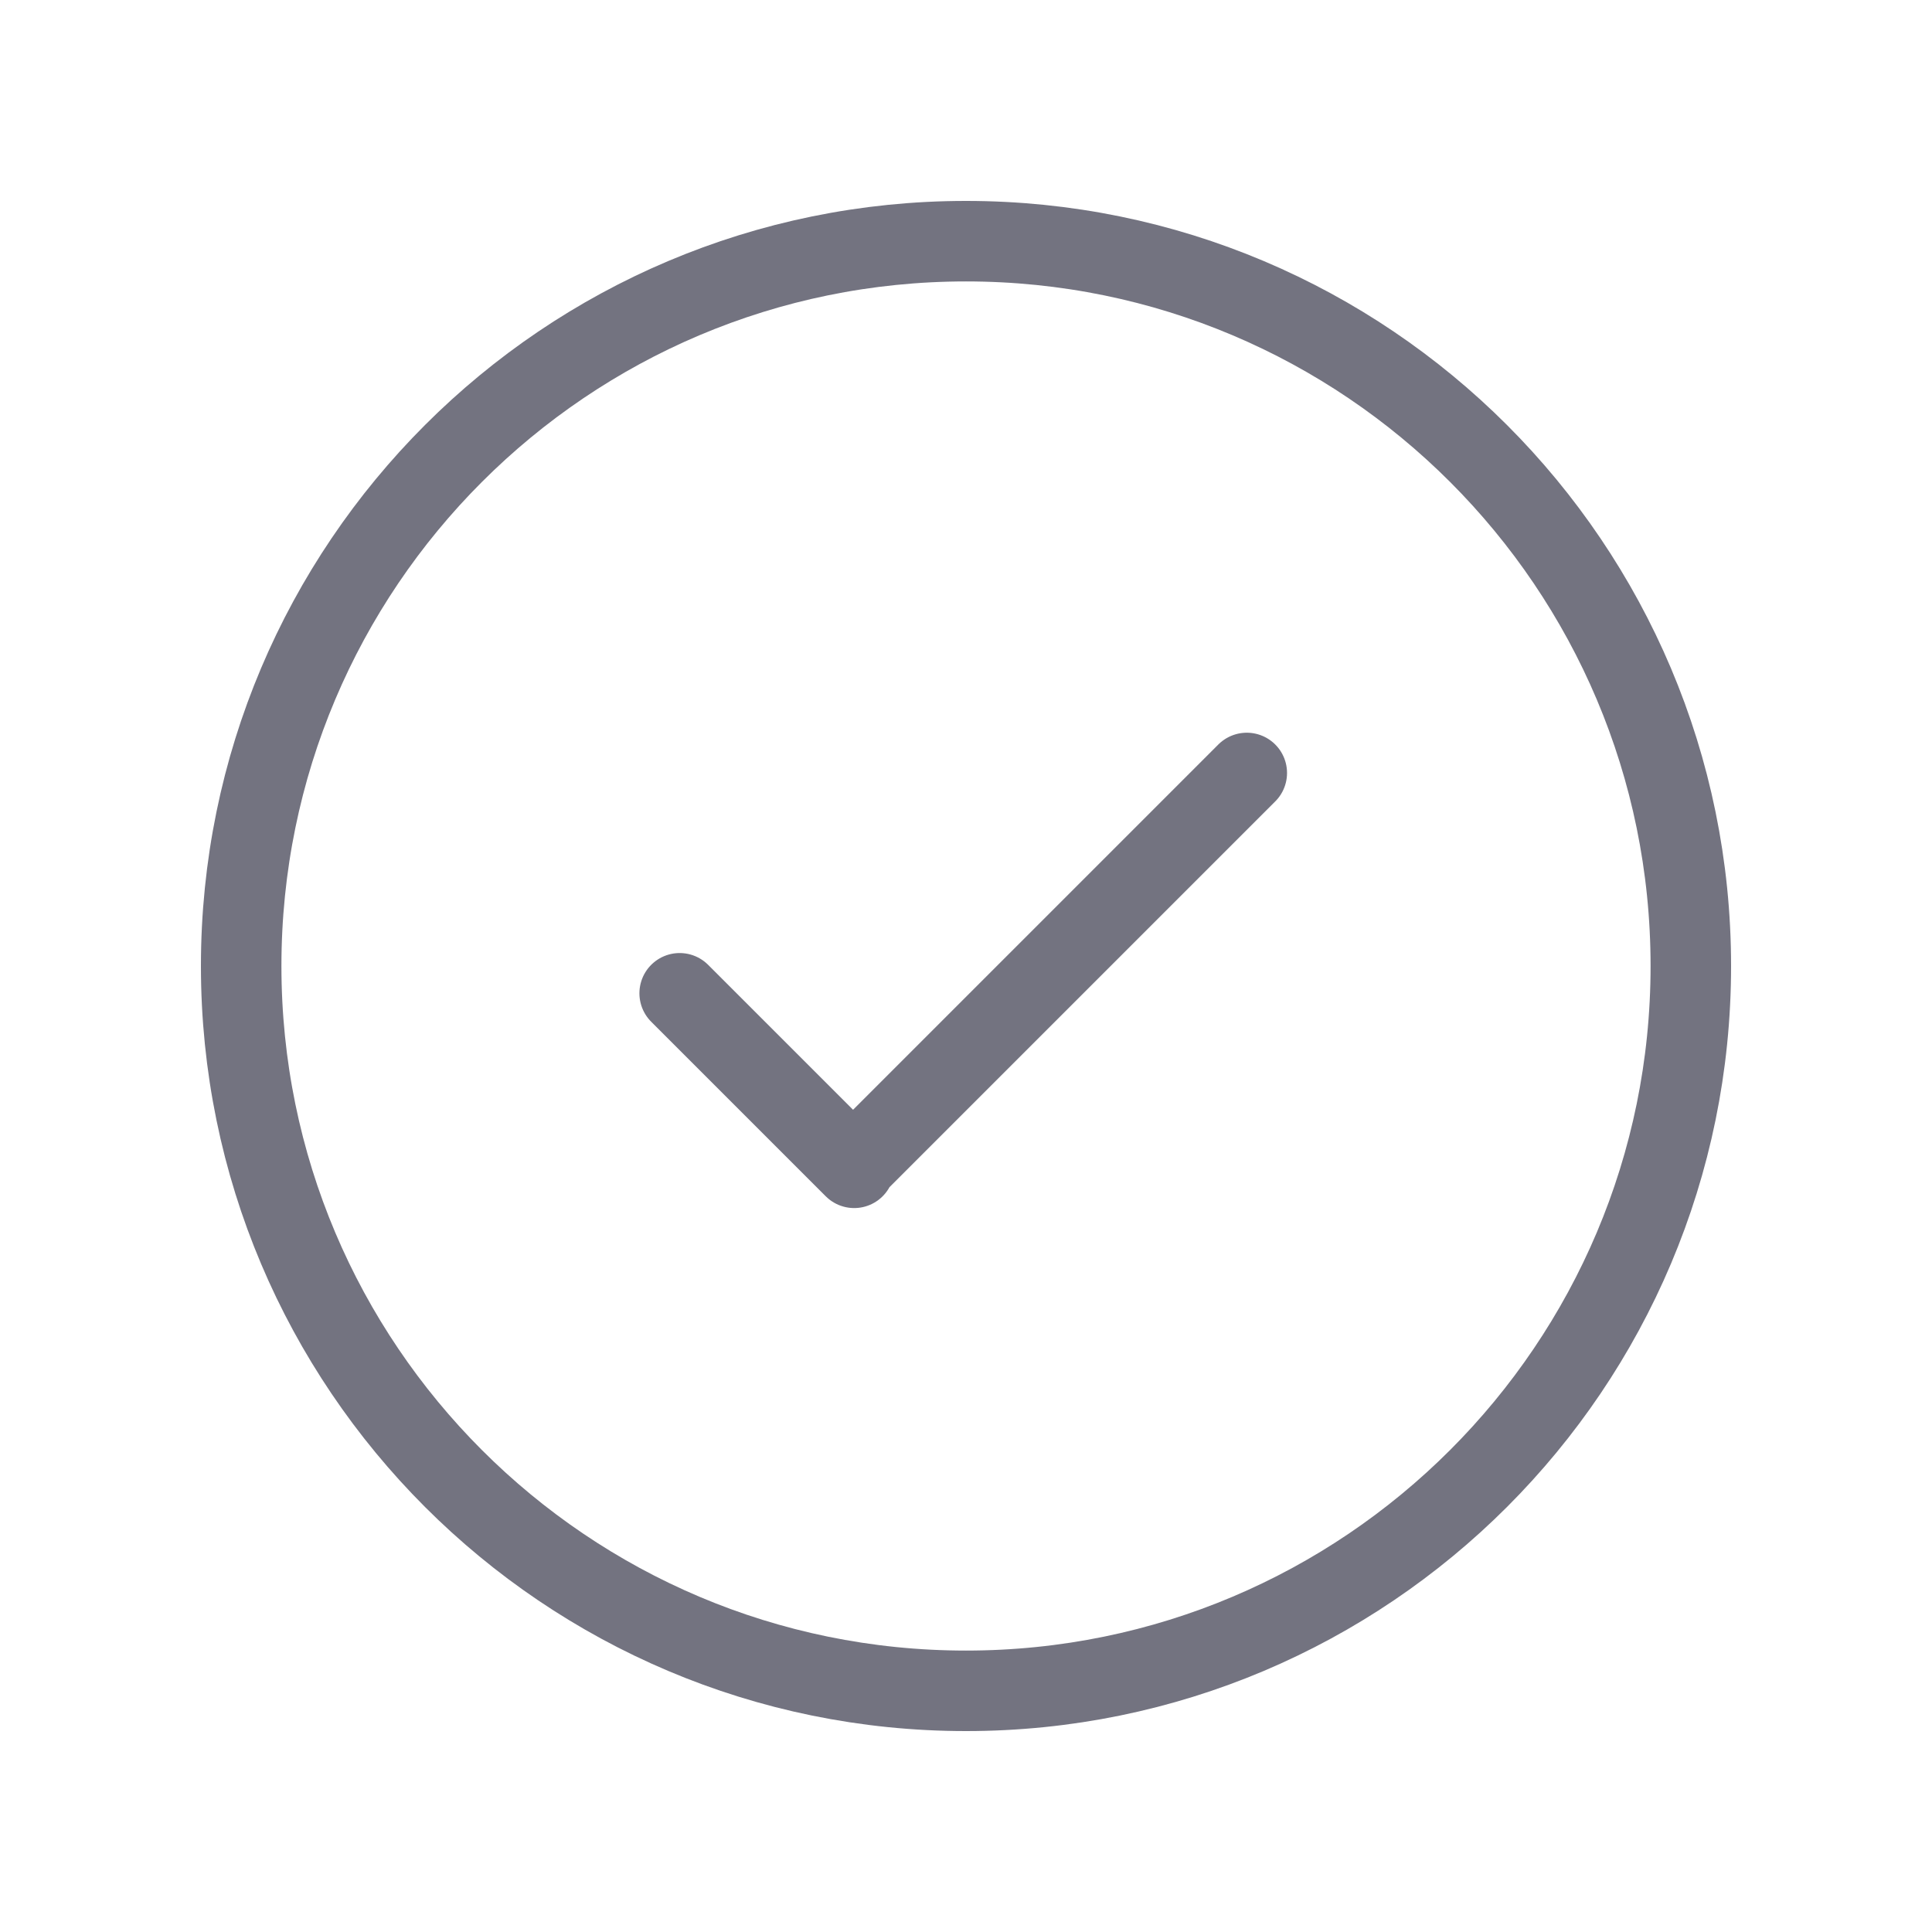
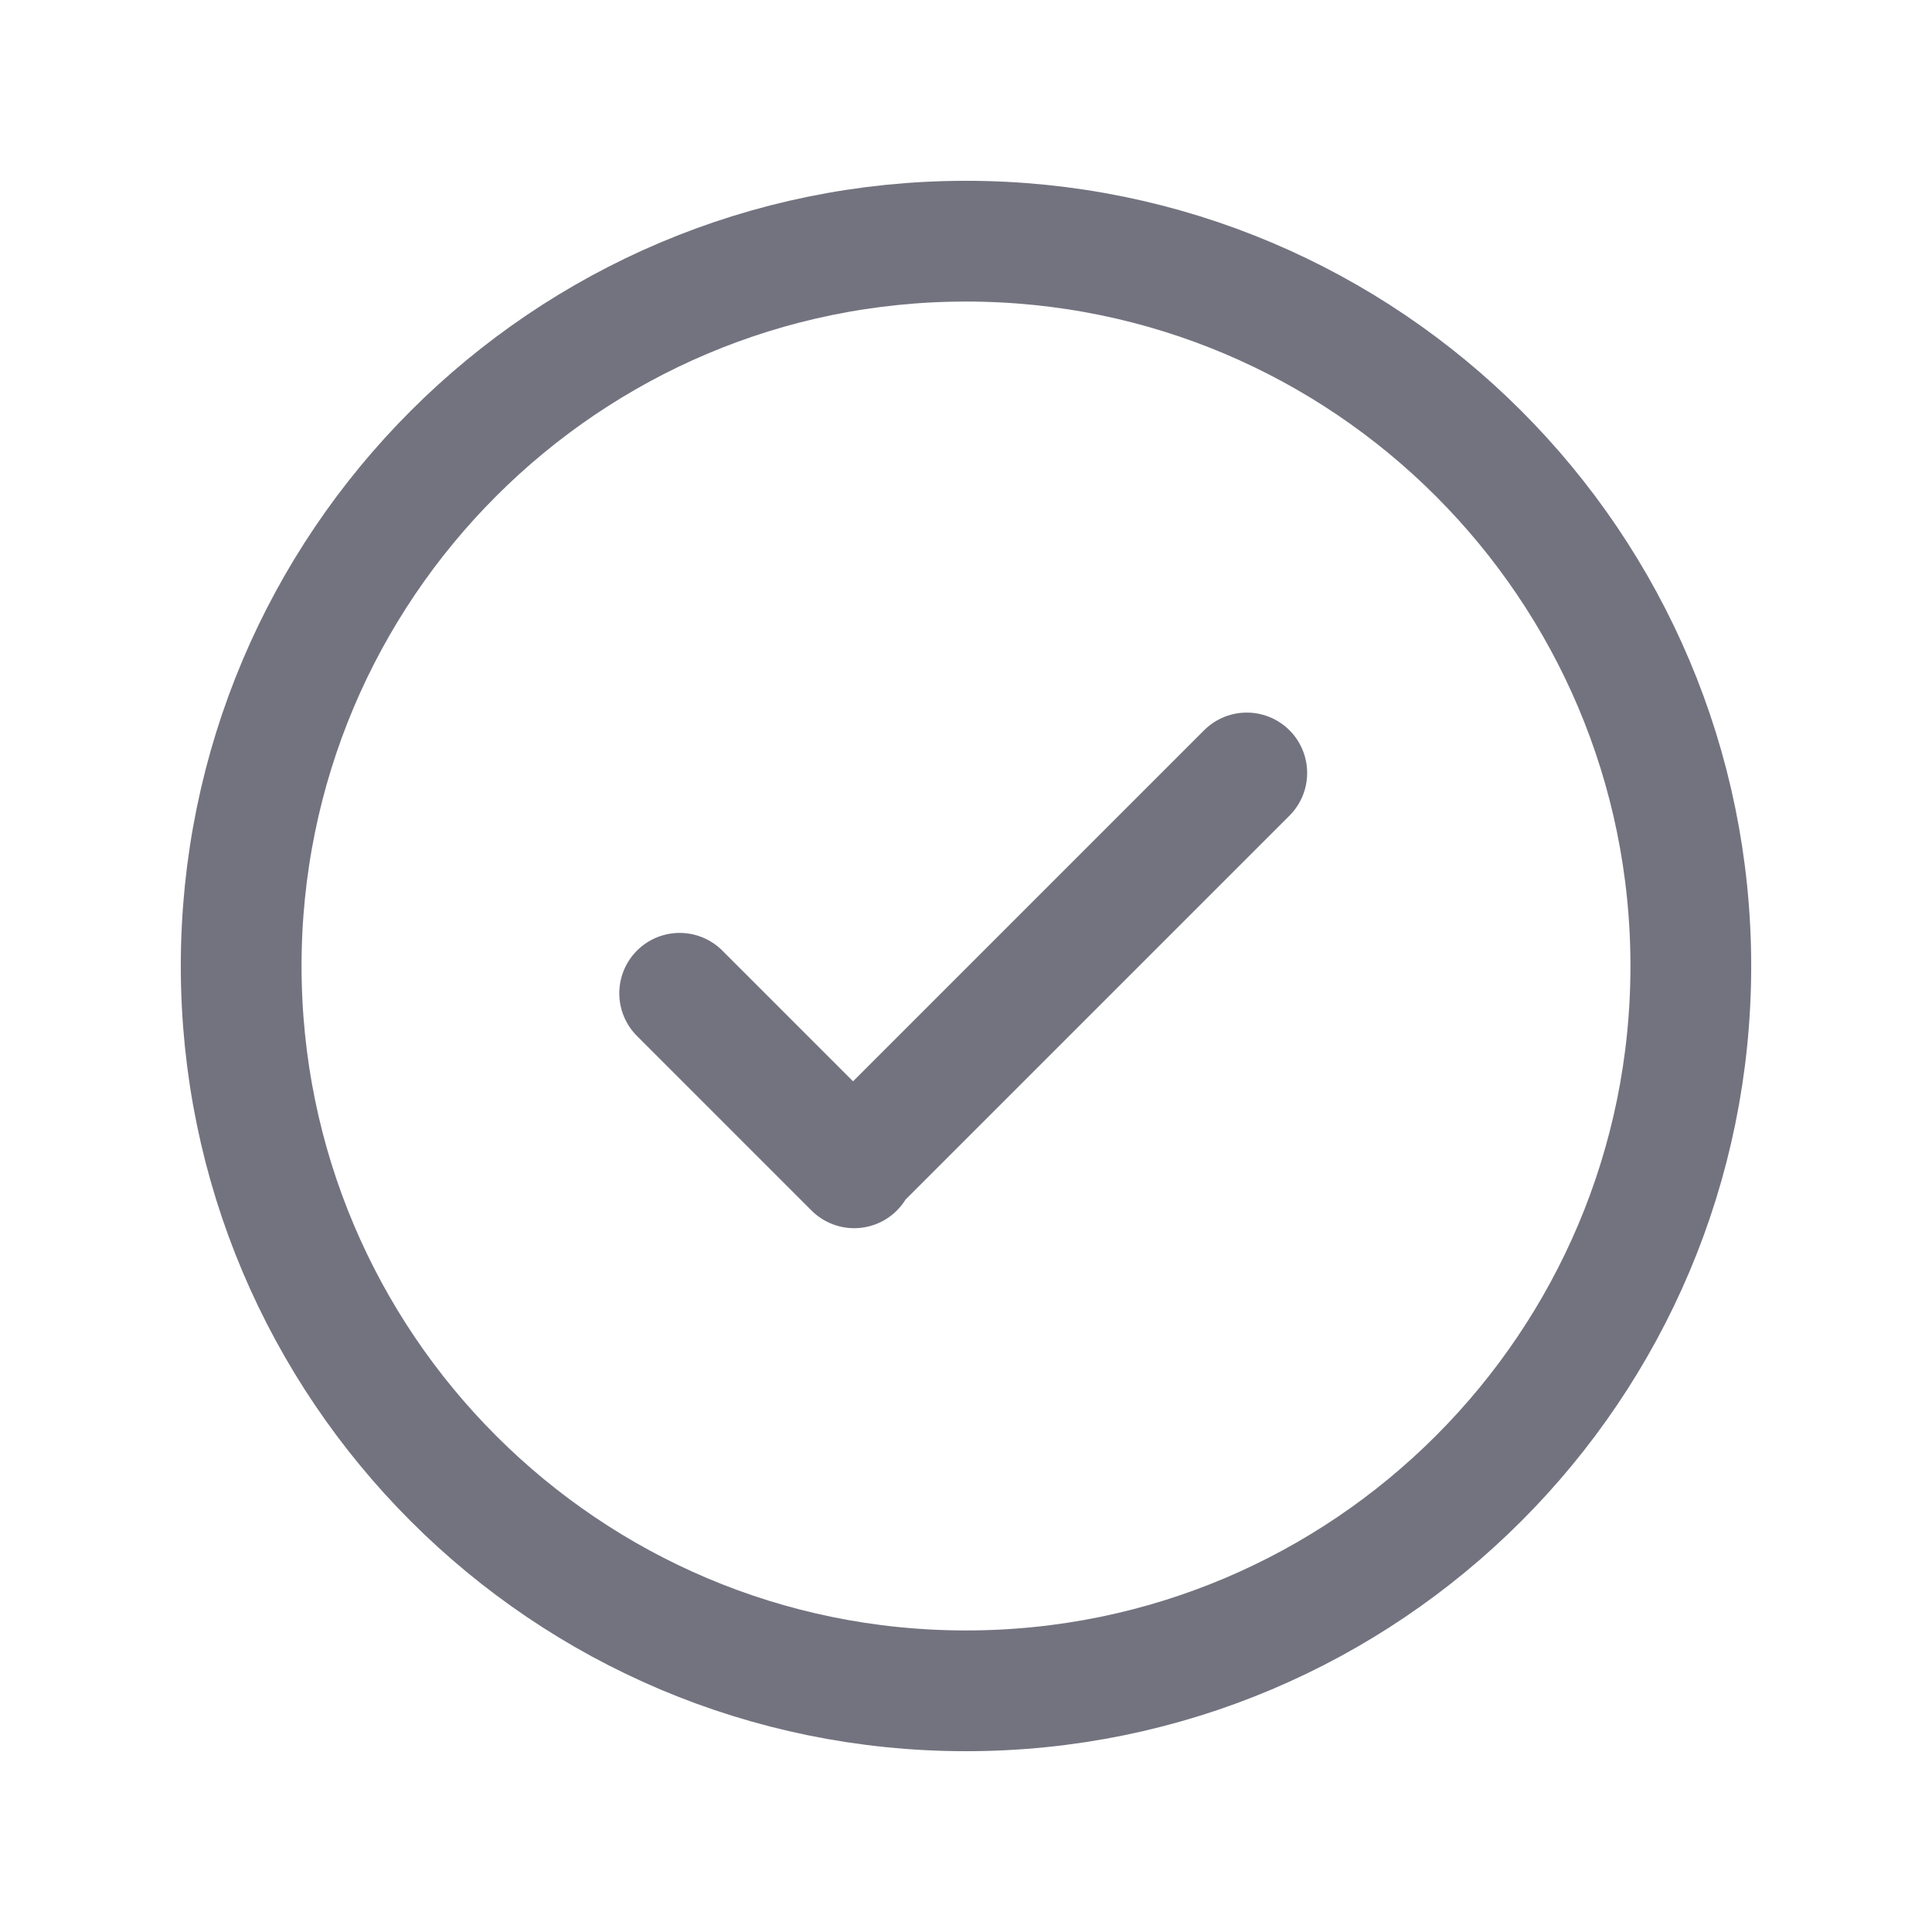
<svg xmlns="http://www.w3.org/2000/svg" width="24" height="24" viewBox="0 0 24 24" fill="none">
-   <circle cx="12" cy="12" r="9.004" stroke="#737380" strokeWidth="1.5" stroke-linecap="round" stroke-linejoin="round" />
-   <path d="M8.443 12.339L10.611 14.507L10.597 14.493L15.488 9.602" stroke="#737380" strokeWidth="1.5" stroke-linecap="round" stroke-linejoin="round" />
+   <circle cx="12" cy="12" r="9.004" stroke="#737380" stroke-width="1.5" stroke-linecap="round" stroke-linejoin="round" />
+   <path d="M8.443 12.339L10.611 14.507L10.597 14.493L15.488 9.602" stroke="#737380" stroke-width="1.5" stroke-linecap="round" stroke-linejoin="round" />
</svg>
